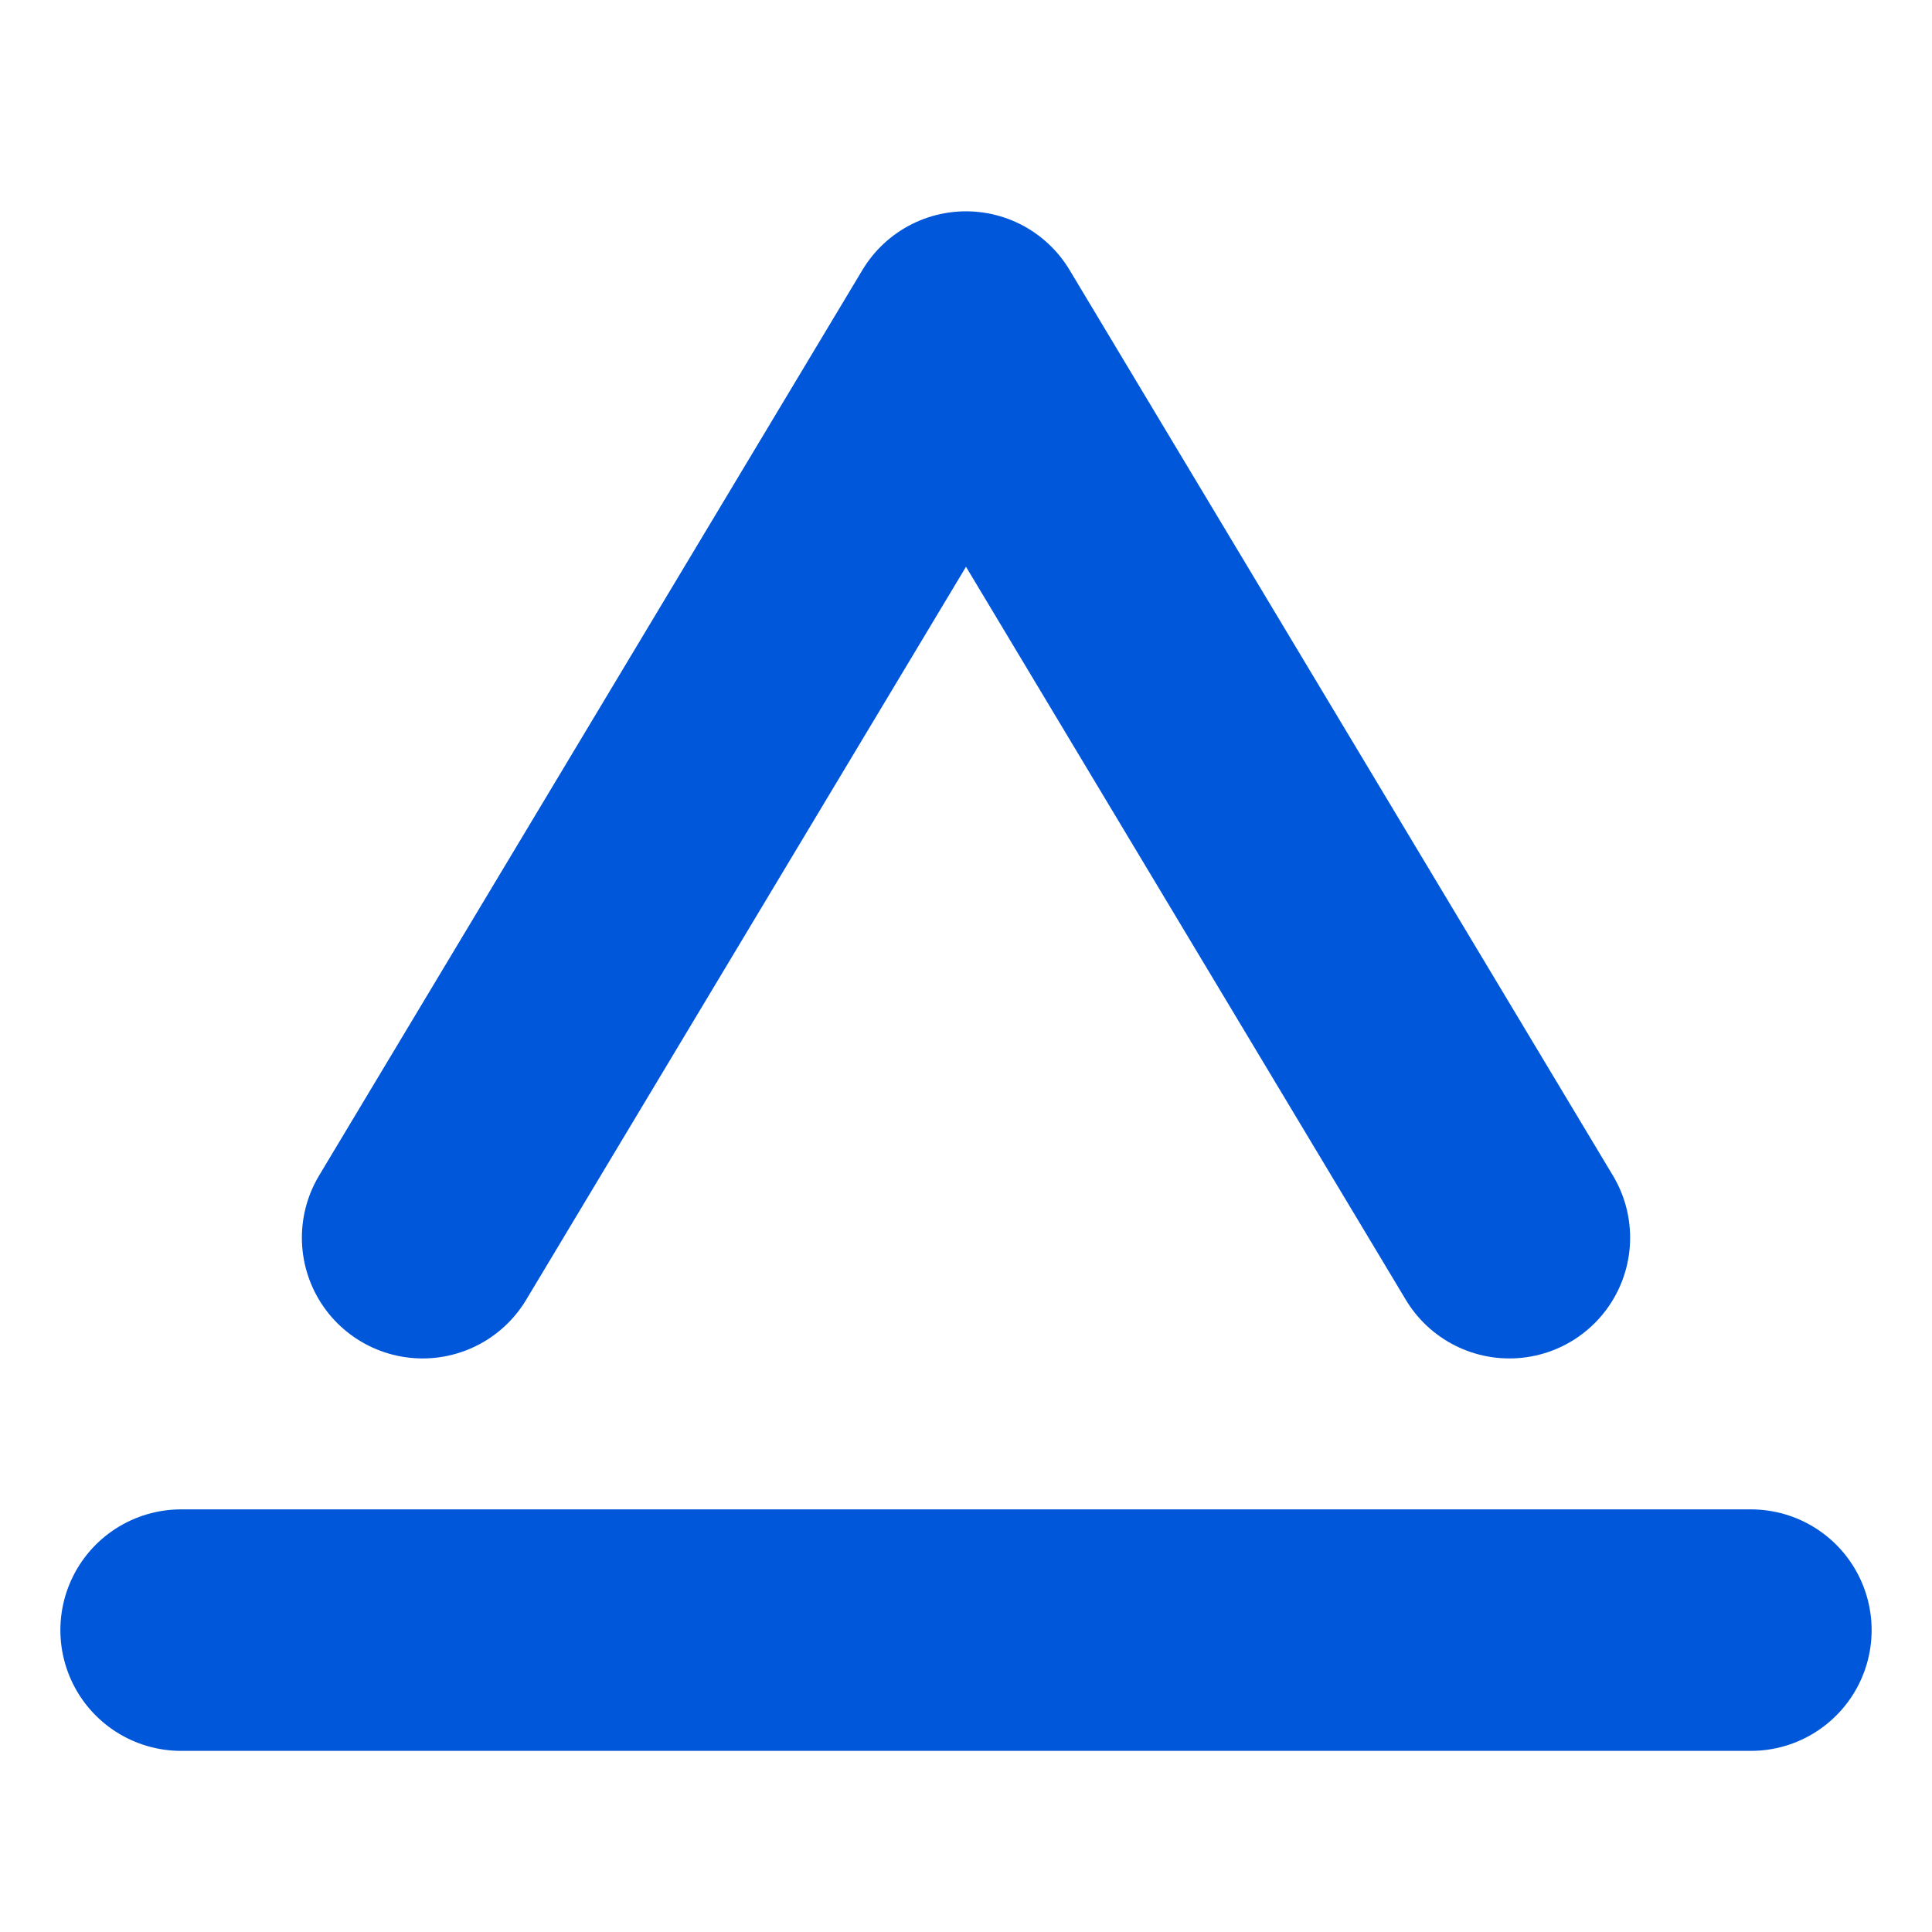
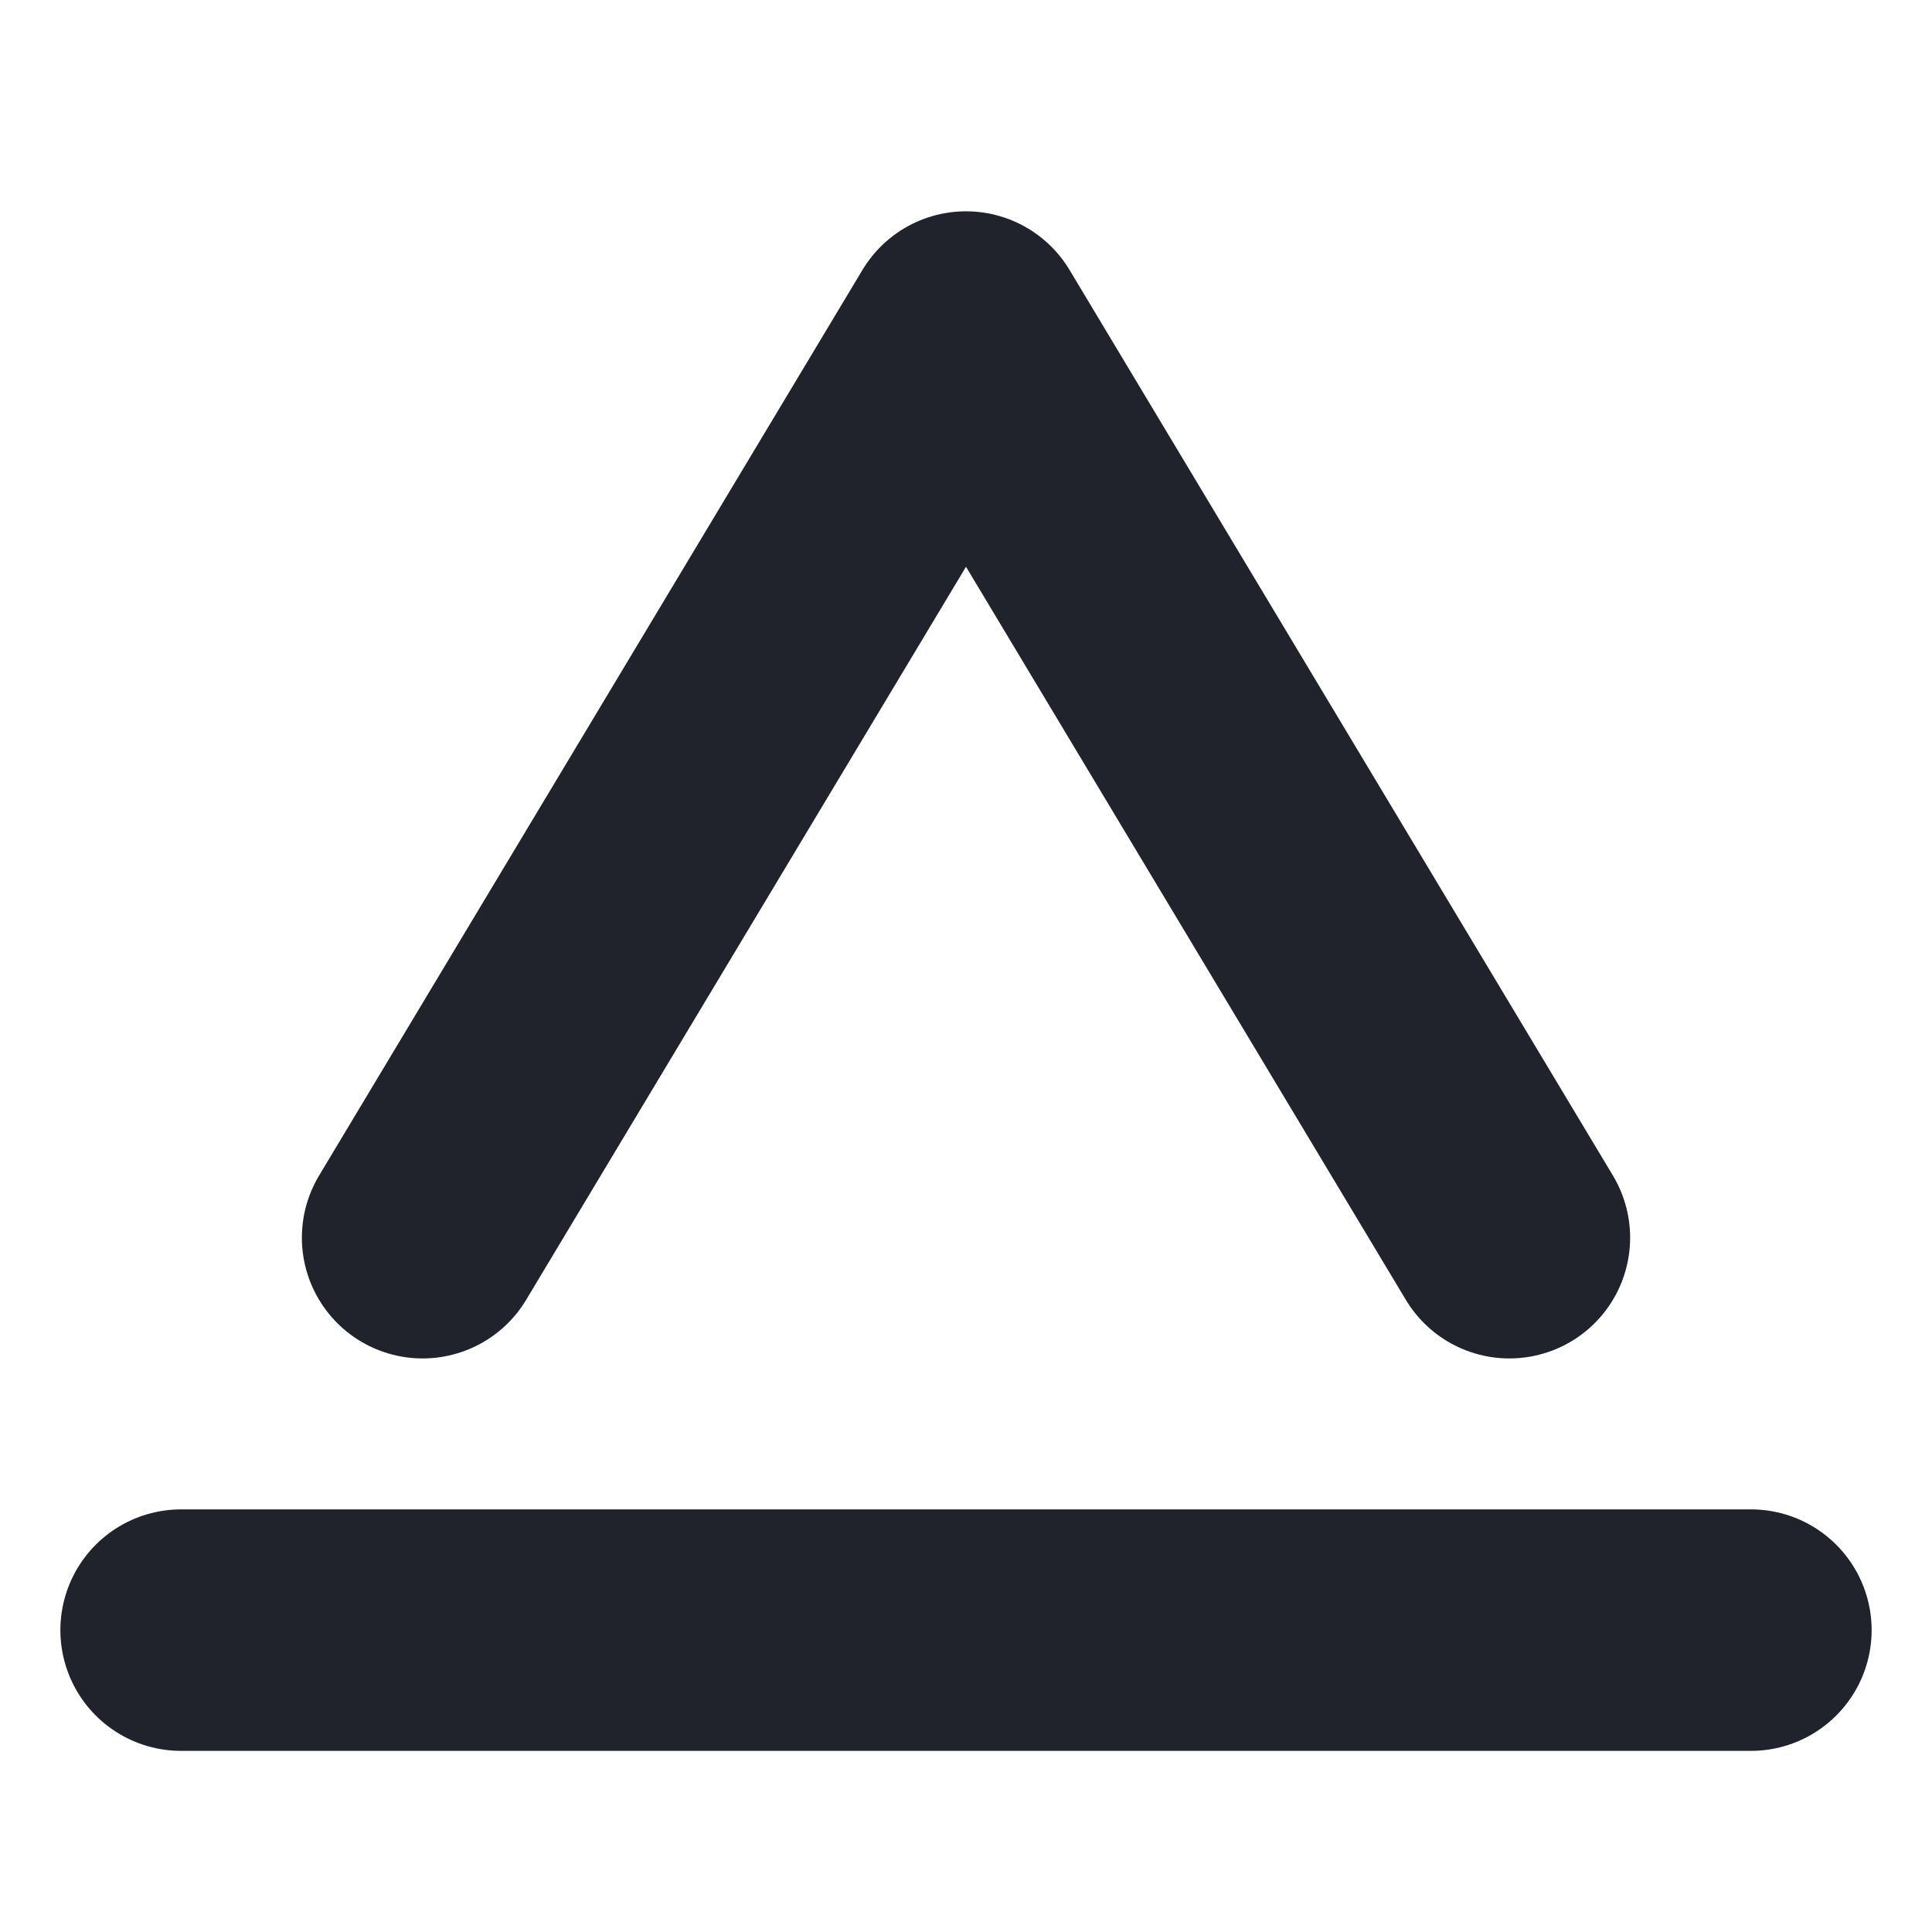
<svg xmlns="http://www.w3.org/2000/svg" viewBox="0 0 128 128">
-   <g fill="none" stroke="#0057D9" stroke-width="16" stroke-linecap="round" stroke-linejoin="round">
+   <g fill="none" stroke="#20232B" stroke-width="16" stroke-linecap="round" stroke-linejoin="round">
    <path d="M28 82 64 22l36 60" />
    <path d="M12 108h104" />
  </g>
</svg>
